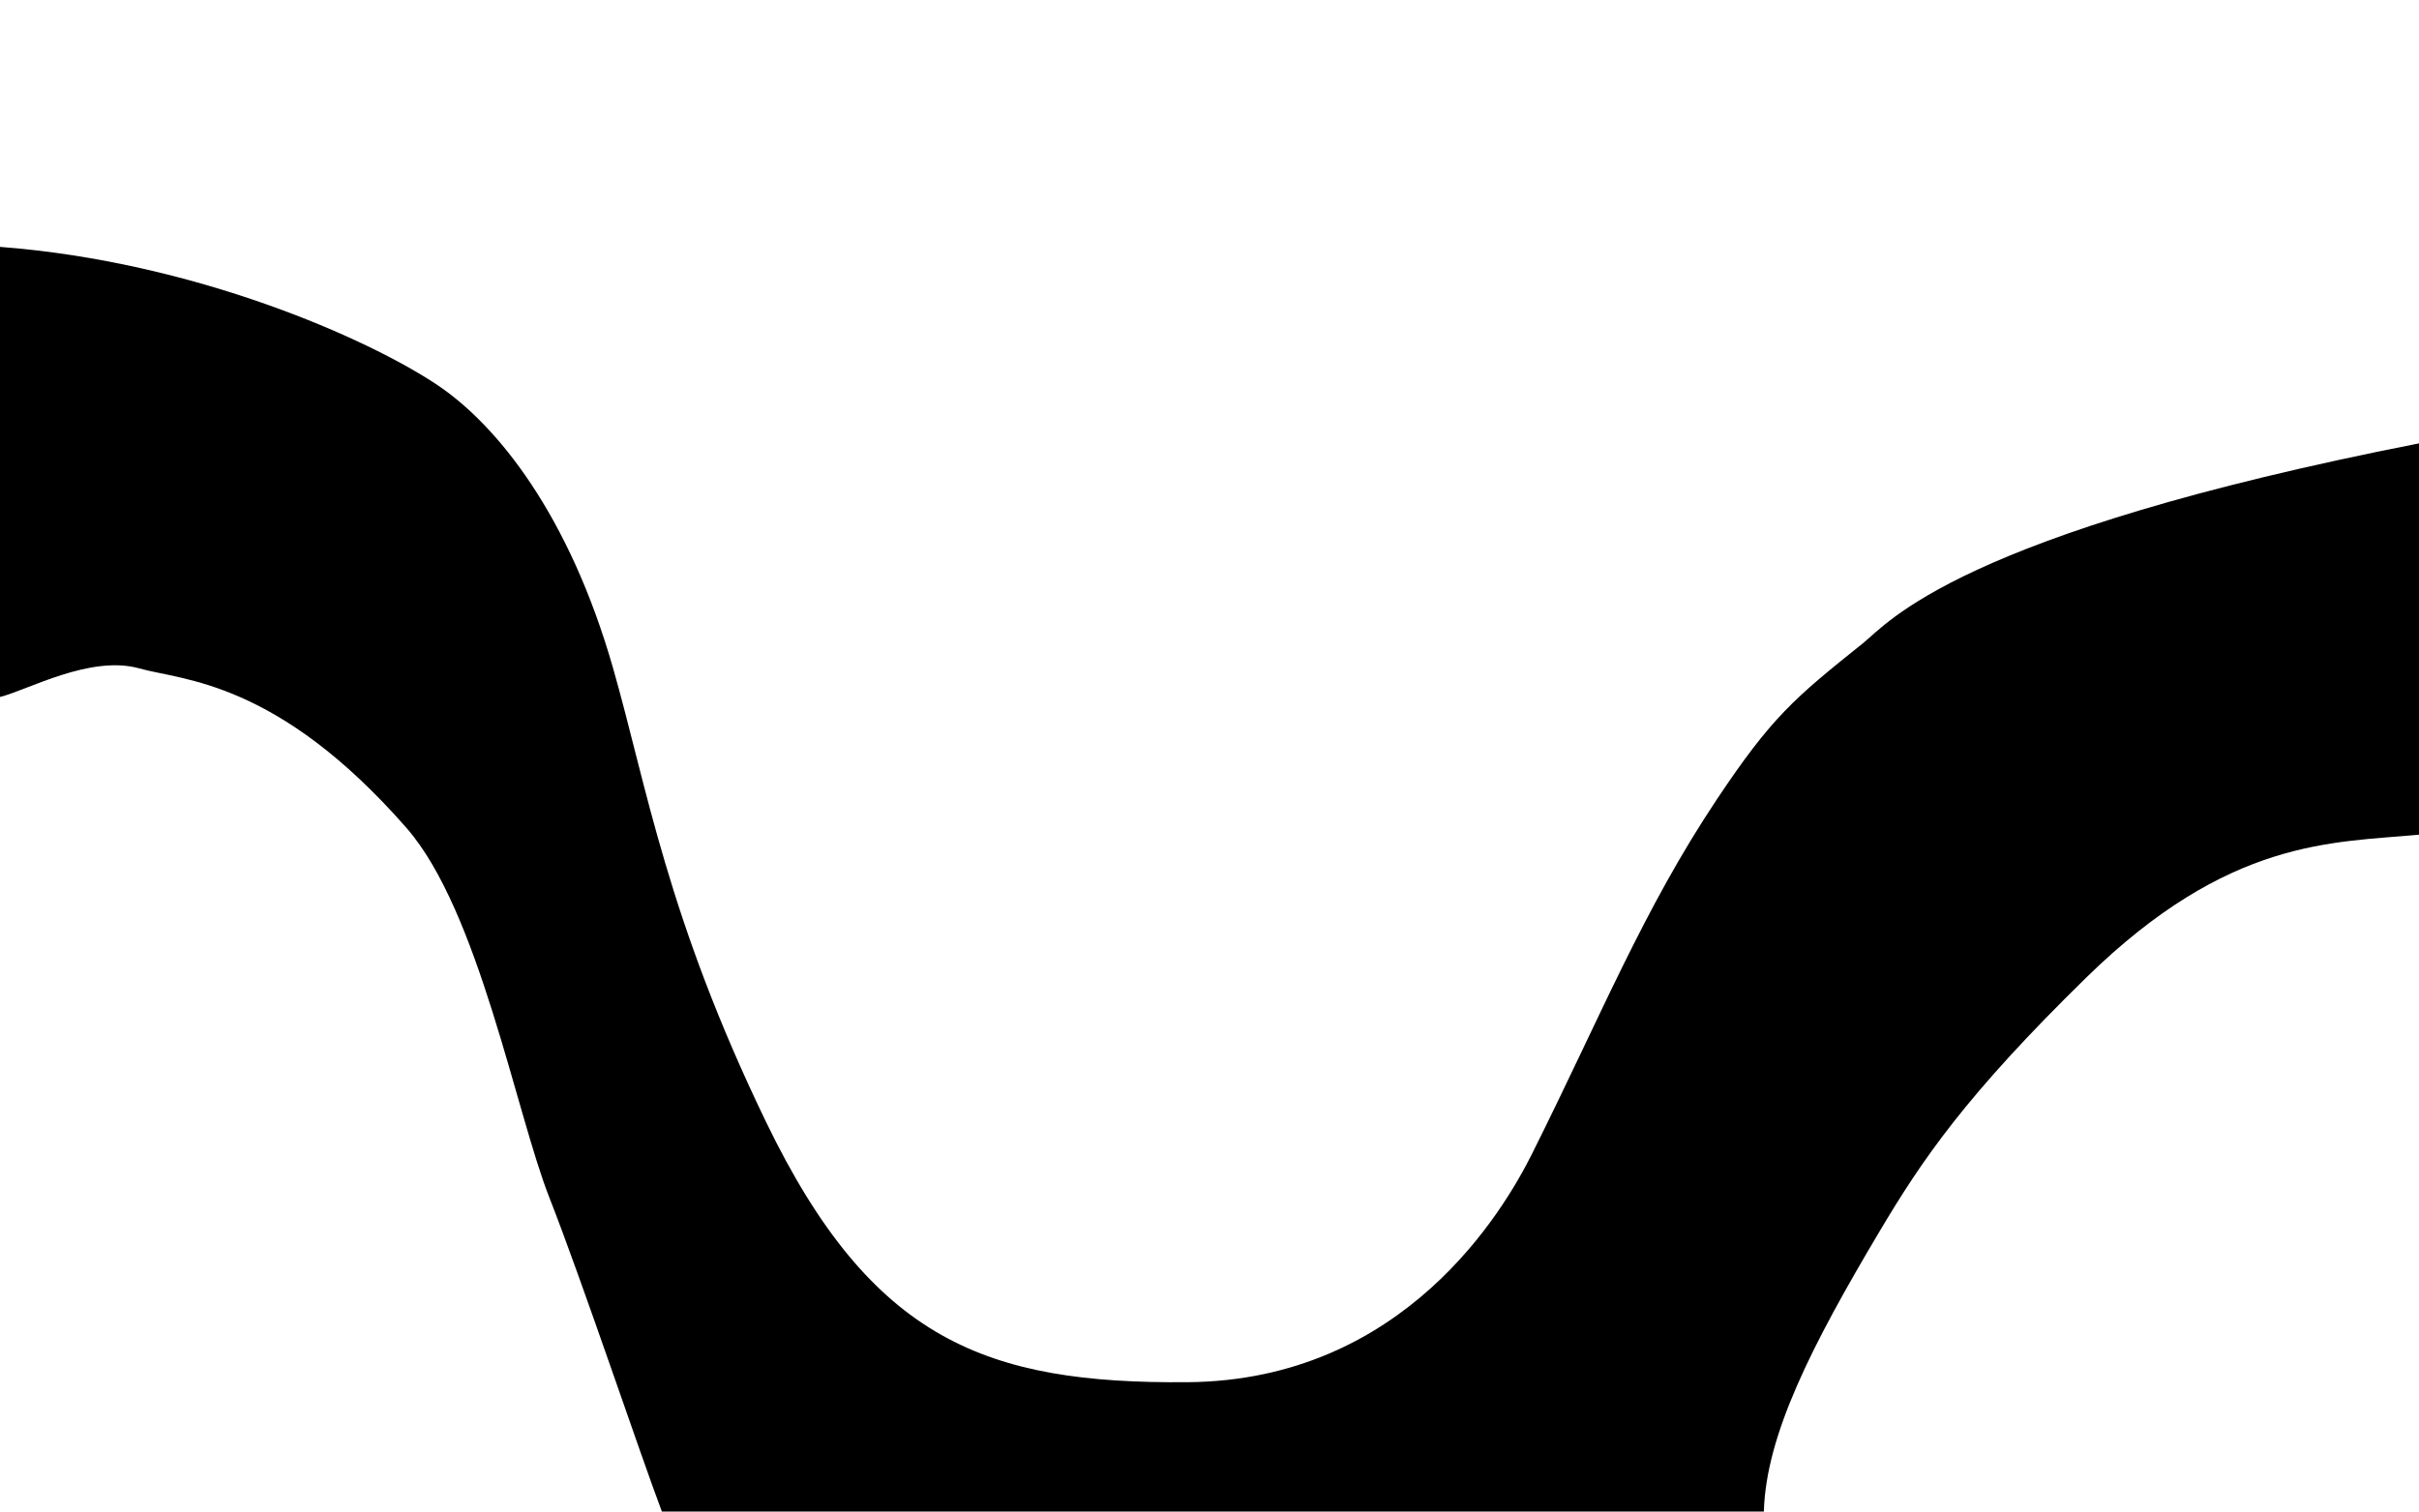
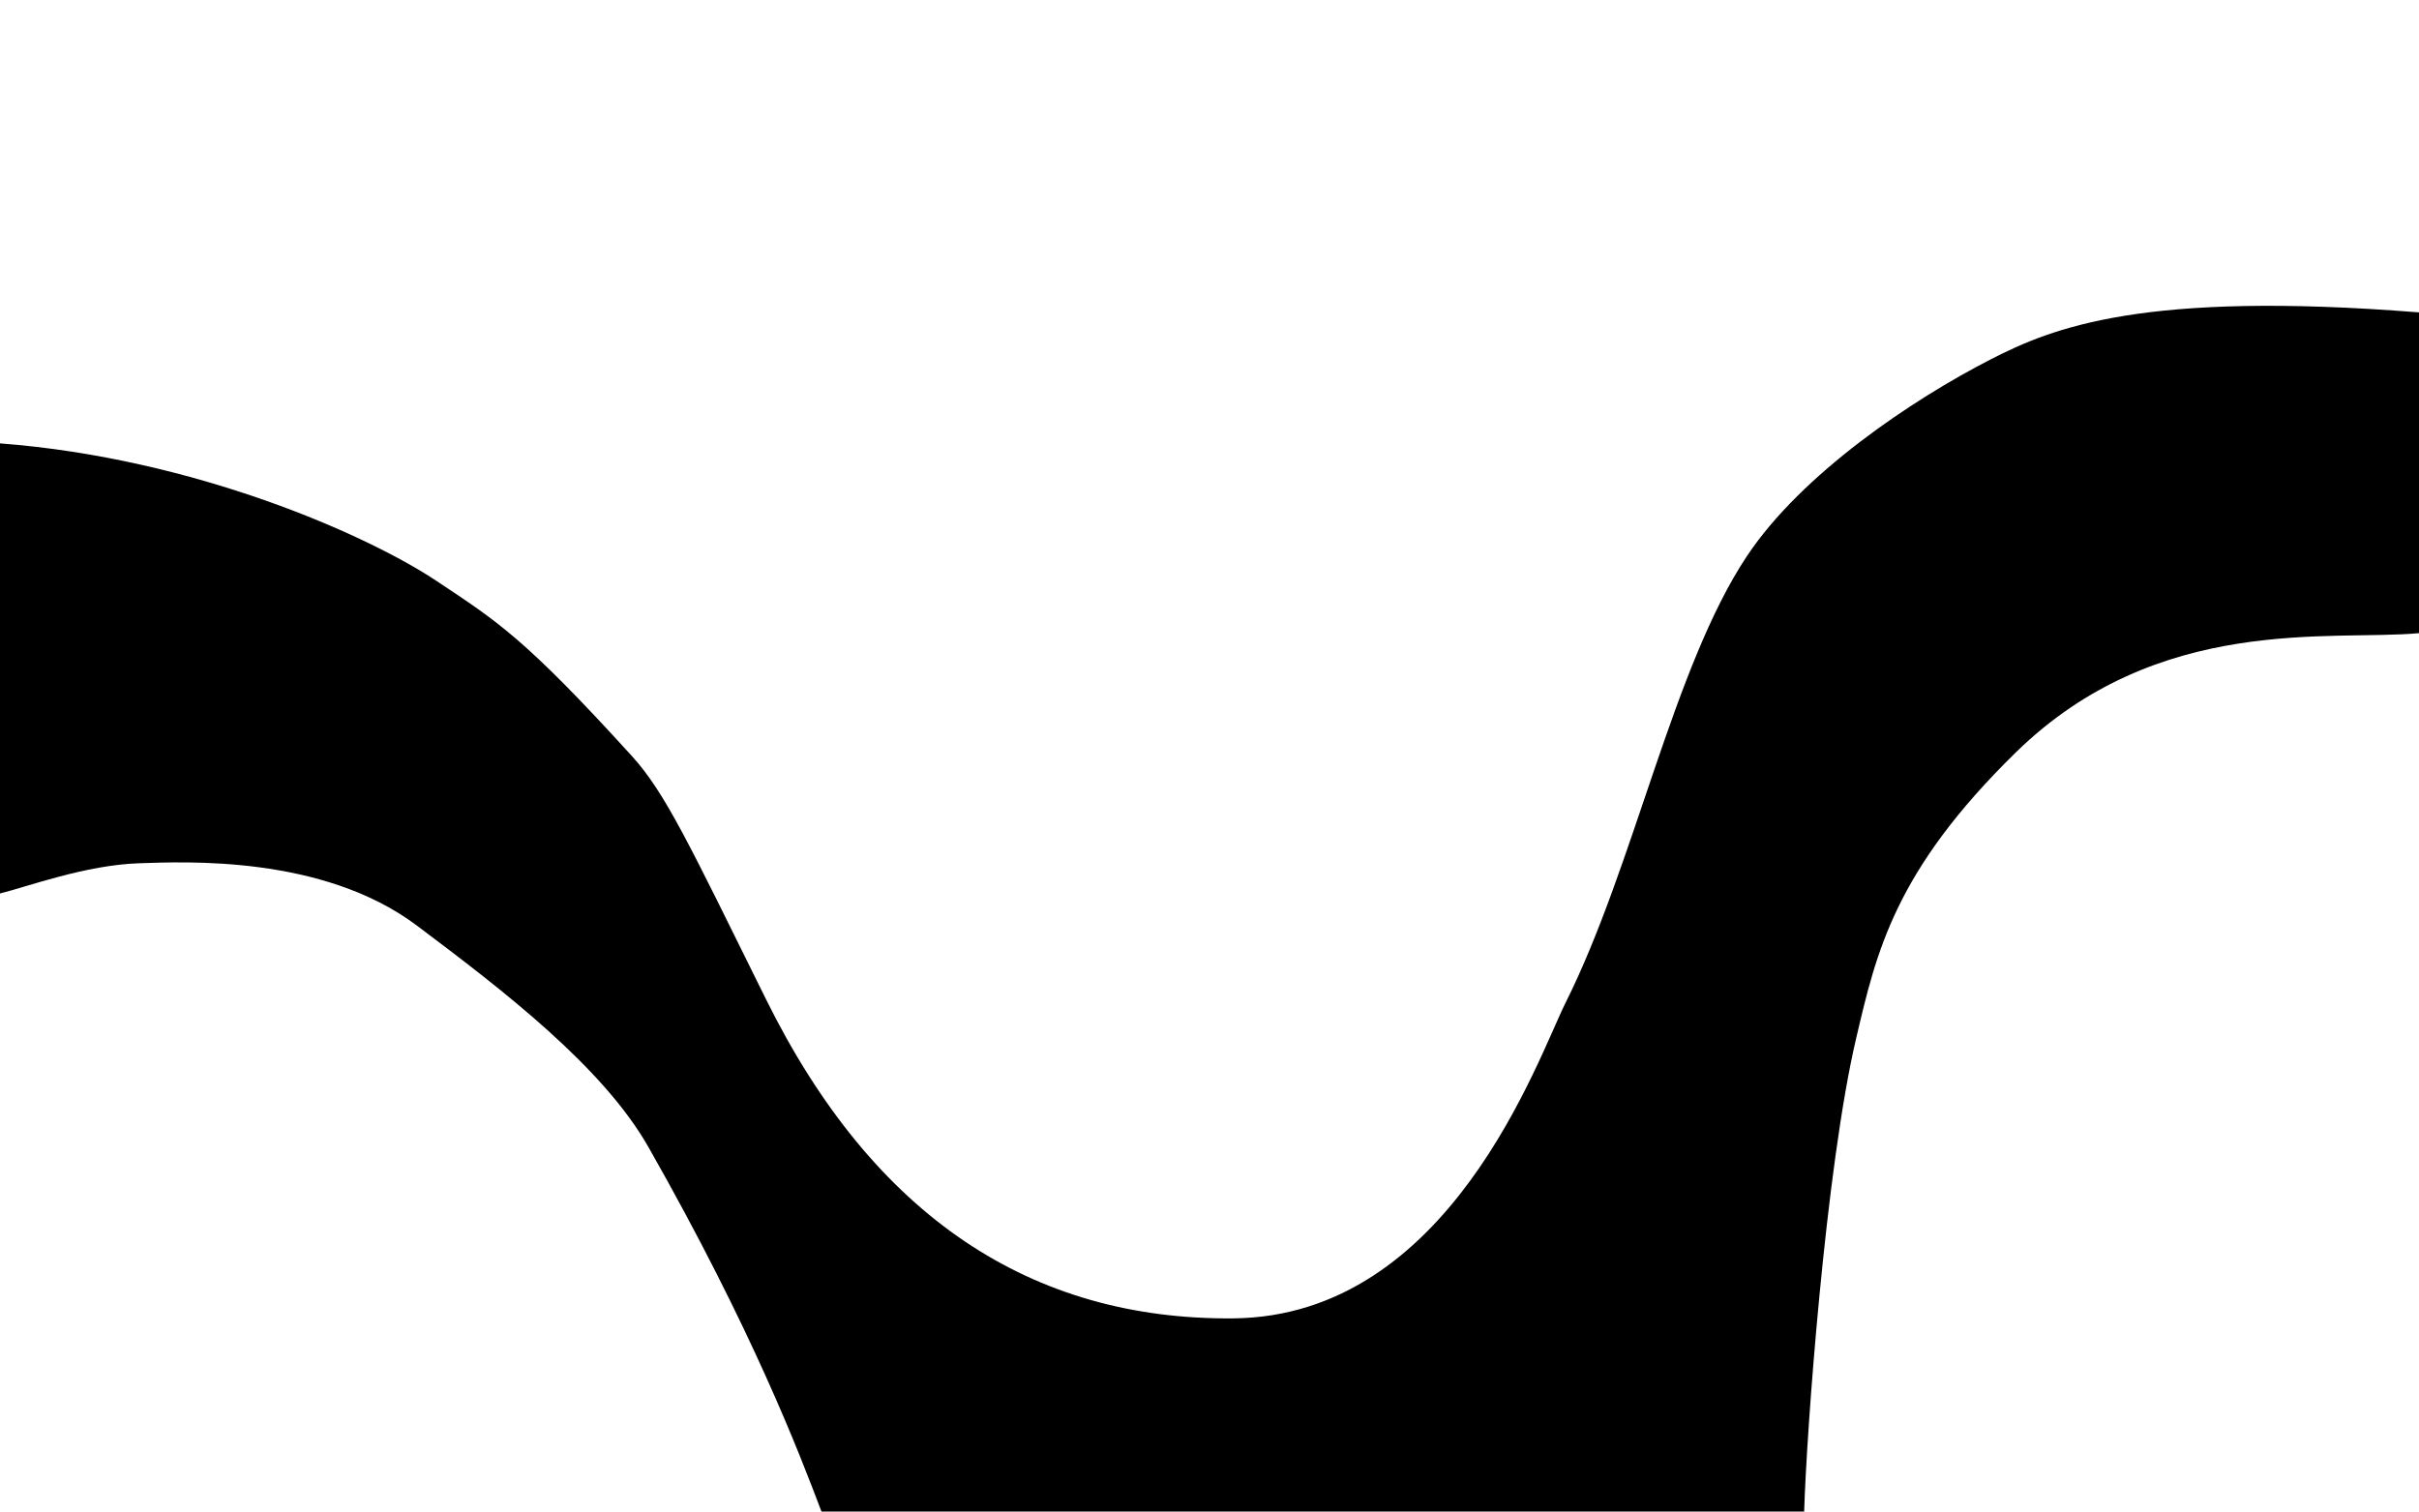
<svg xmlns="http://www.w3.org/2000/svg" id="Layer_1" data-name="Layer 1" viewBox="0 0 1440 900">
-   <path d="M0,147c116.31,8.87,219,54.69,260,82,36,24,78.9,77.64,105,169,20,70,32,148,91,270,63,130.36,131.25,156,251,155,129-1.08,188.27-102.53,205-136,41-82,66-145,110-211,32.63-48.94,45.94-60.15,87-93,15-12,56-65,331-119V497c-52,4.84-113.3,2.16-198,85-72.26,70.68-98,109-123,151-40.94,68.78-67.72,121.69-69,167H394c-12.95-34.23-47.19-136.49-67-187-20-51-42-170.81-85-220-77-88-133.26-87.75-159-95-29.19-8.22-66.74,13-83,17Z" />
+   <path d="M0,264c116.31,8.87,219,54.69,260,82,36,24,52.09,33.69,116,104,20,22,34,52,80,145,64.2,129.79,158.25,191,278,190,129-1.08,181.27-154.53,198-188,41-82,64-200,108-266,32.63-48.94,98.22-93,145-117,37-19,91-41,255-28V377c-52,4.84-155.3-11.84-240,71-72.26,70.68-83,119-95,170-18.33,77.92-29.72,236.69-31,282H489c-12.95-34.23-41-108-103-217-27.09-47.62-85.71-92.78-138-132-56-42-138.28-37.84-165-37-32,1-66.74,14-83,18Z" />
</svg>
